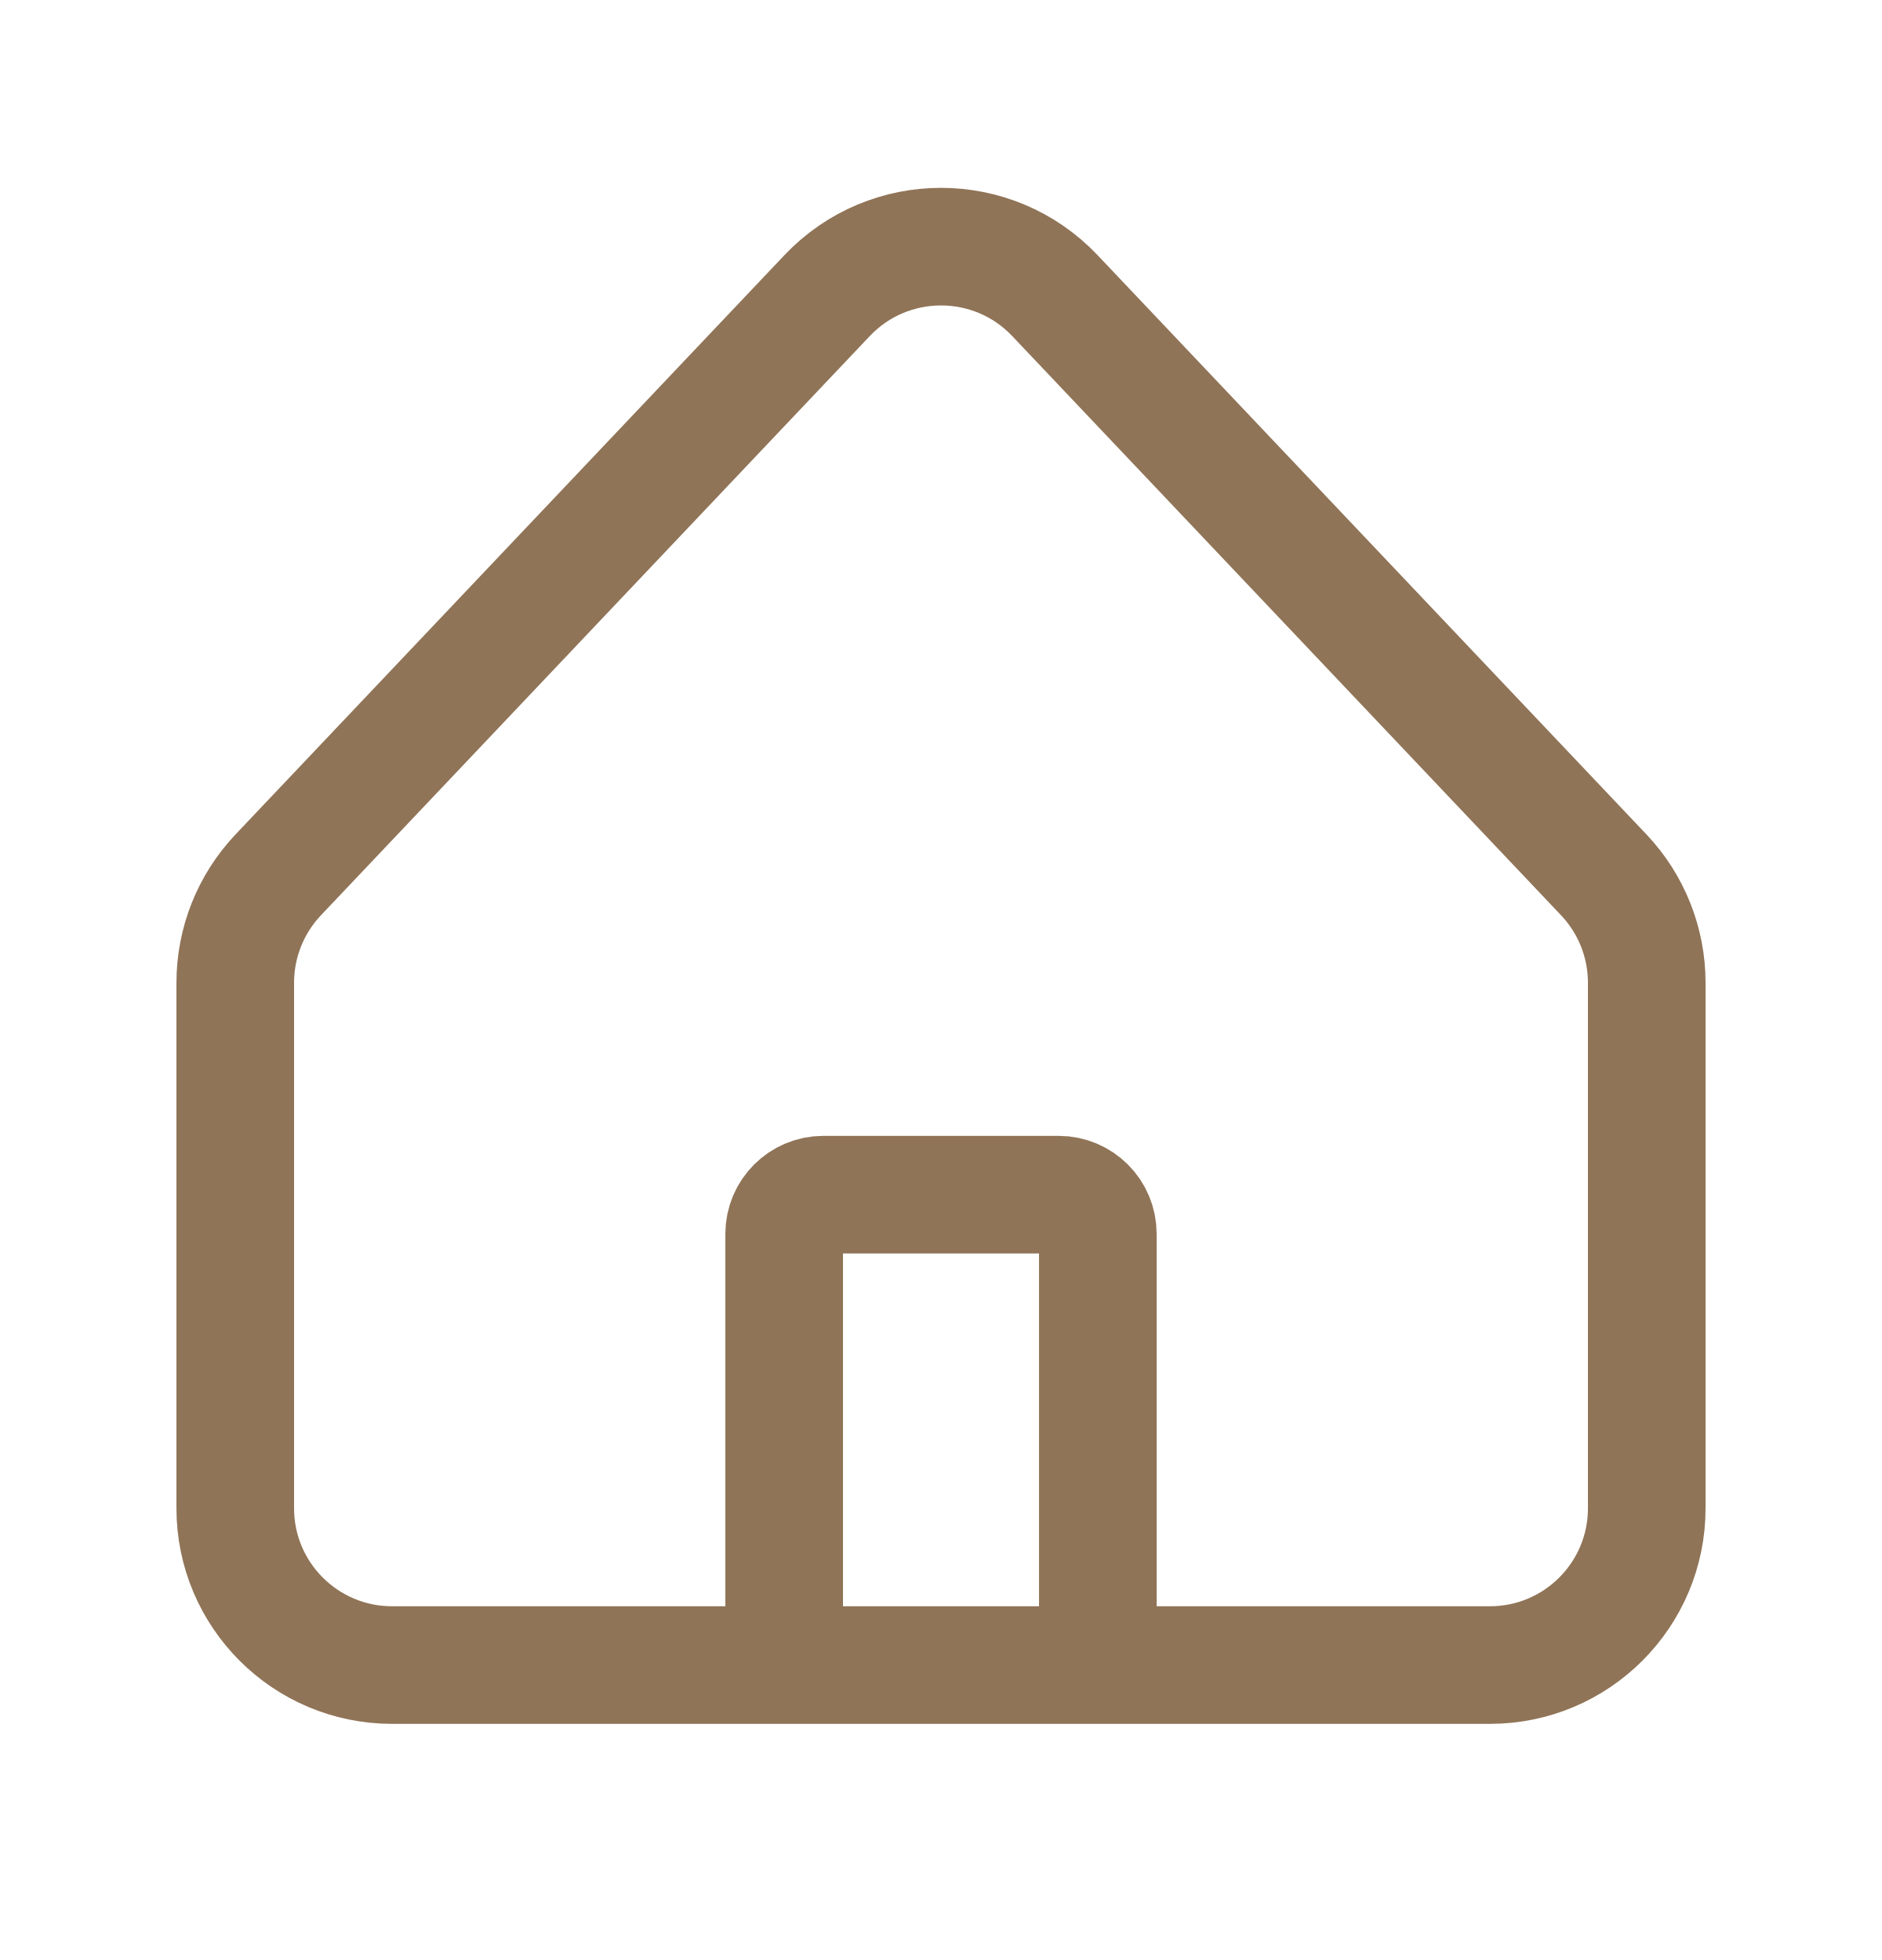
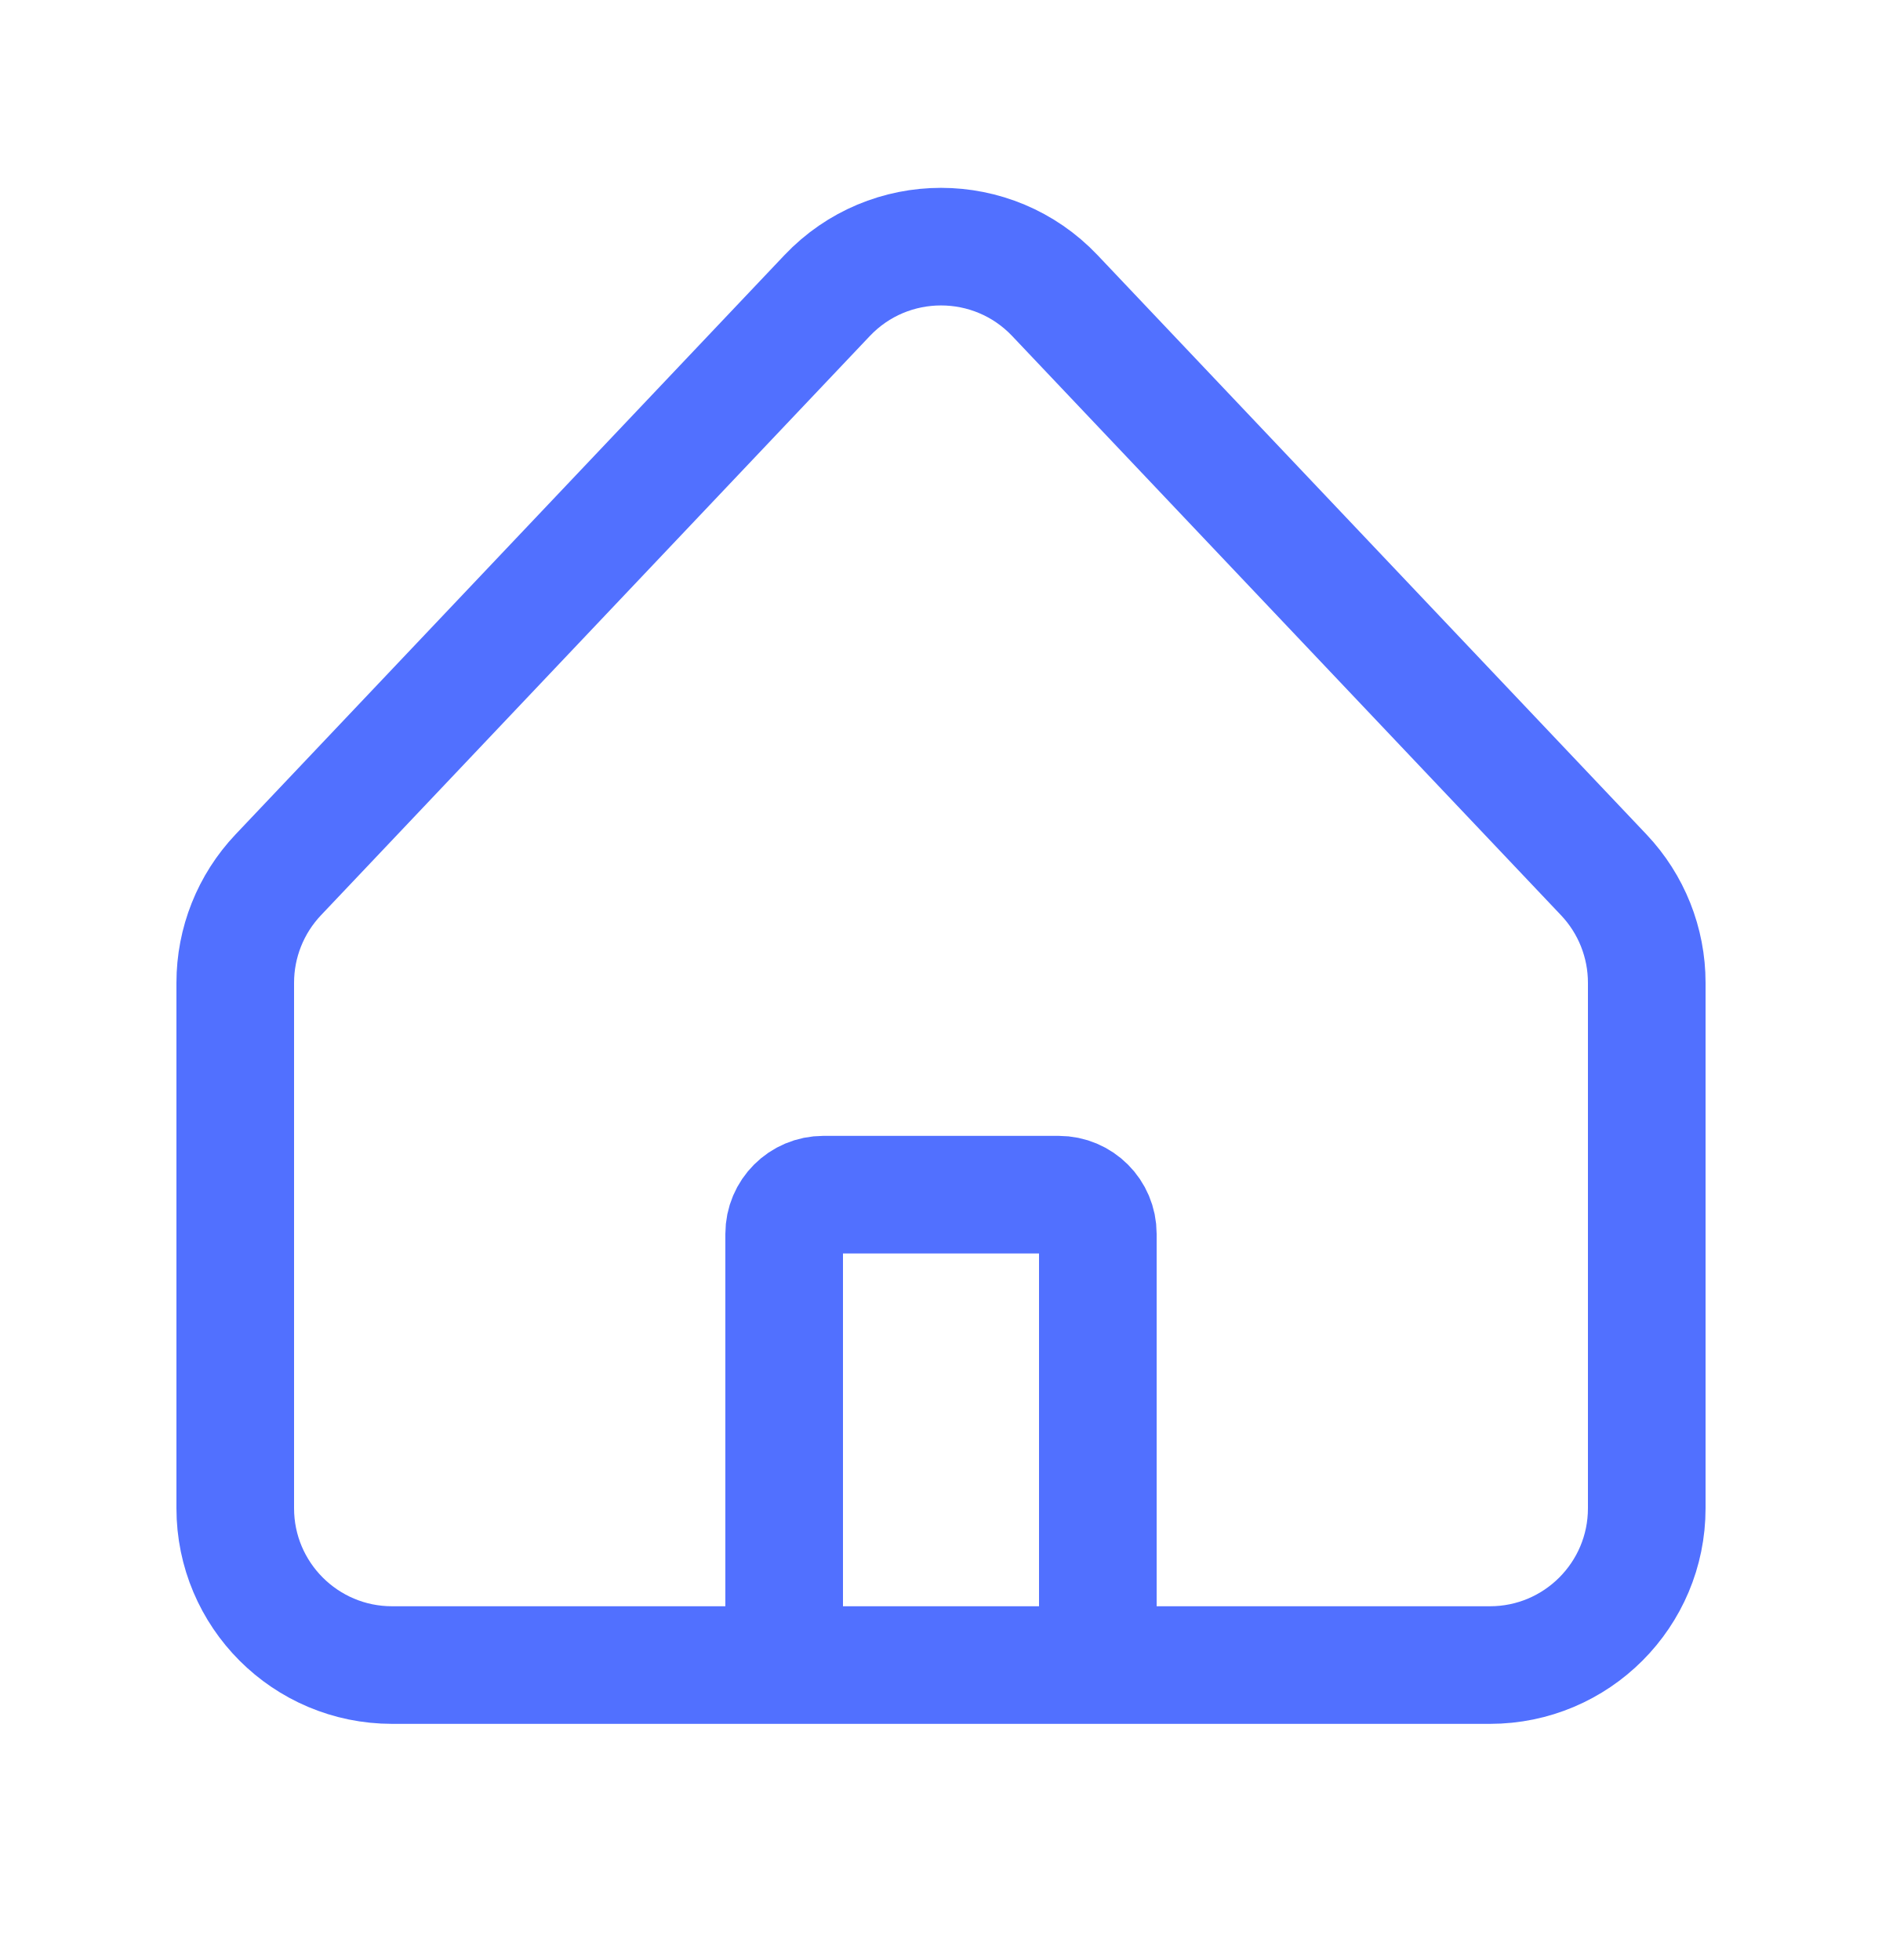
<svg xmlns="http://www.w3.org/2000/svg" width="24" height="25" viewBox="0 0 24 25" fill="none">
-   <path d="M10 21.238H5C3.895 21.238 3 20.342 3 19.238V12.535C3 12.023 3.196 11.531 3.548 11.159L10.548 3.77C11.337 2.938 12.663 2.938 13.452 3.77L20.452 11.159C20.804 11.531 21 12.023 21 12.535V19.238C21 20.342 20.105 21.238 19 21.238H14M10 21.238V15.738C10 15.462 10.224 15.238 10.5 15.238H13.5C13.776 15.238 14 15.462 14 15.738V21.238M10 21.238H14" stroke="#907457" stroke-width="1.5" />
+   <path d="M10 21.238H5C3.895 21.238 3 20.342 3 19.238V12.535C3 12.023 3.196 11.531 3.548 11.159L10.548 3.77C11.337 2.938 12.663 2.938 13.452 3.77L20.452 11.159C20.804 11.531 21 12.023 21 12.535V19.238C21 20.342 20.105 21.238 19 21.238H14M10 21.238V15.738C10 15.462 10.224 15.238 10.5 15.238H13.5C13.776 15.238 14 15.462 14 15.738V21.238M10 21.238H14" stroke="#5170ff" stroke-width="1.5" />
</svg>
